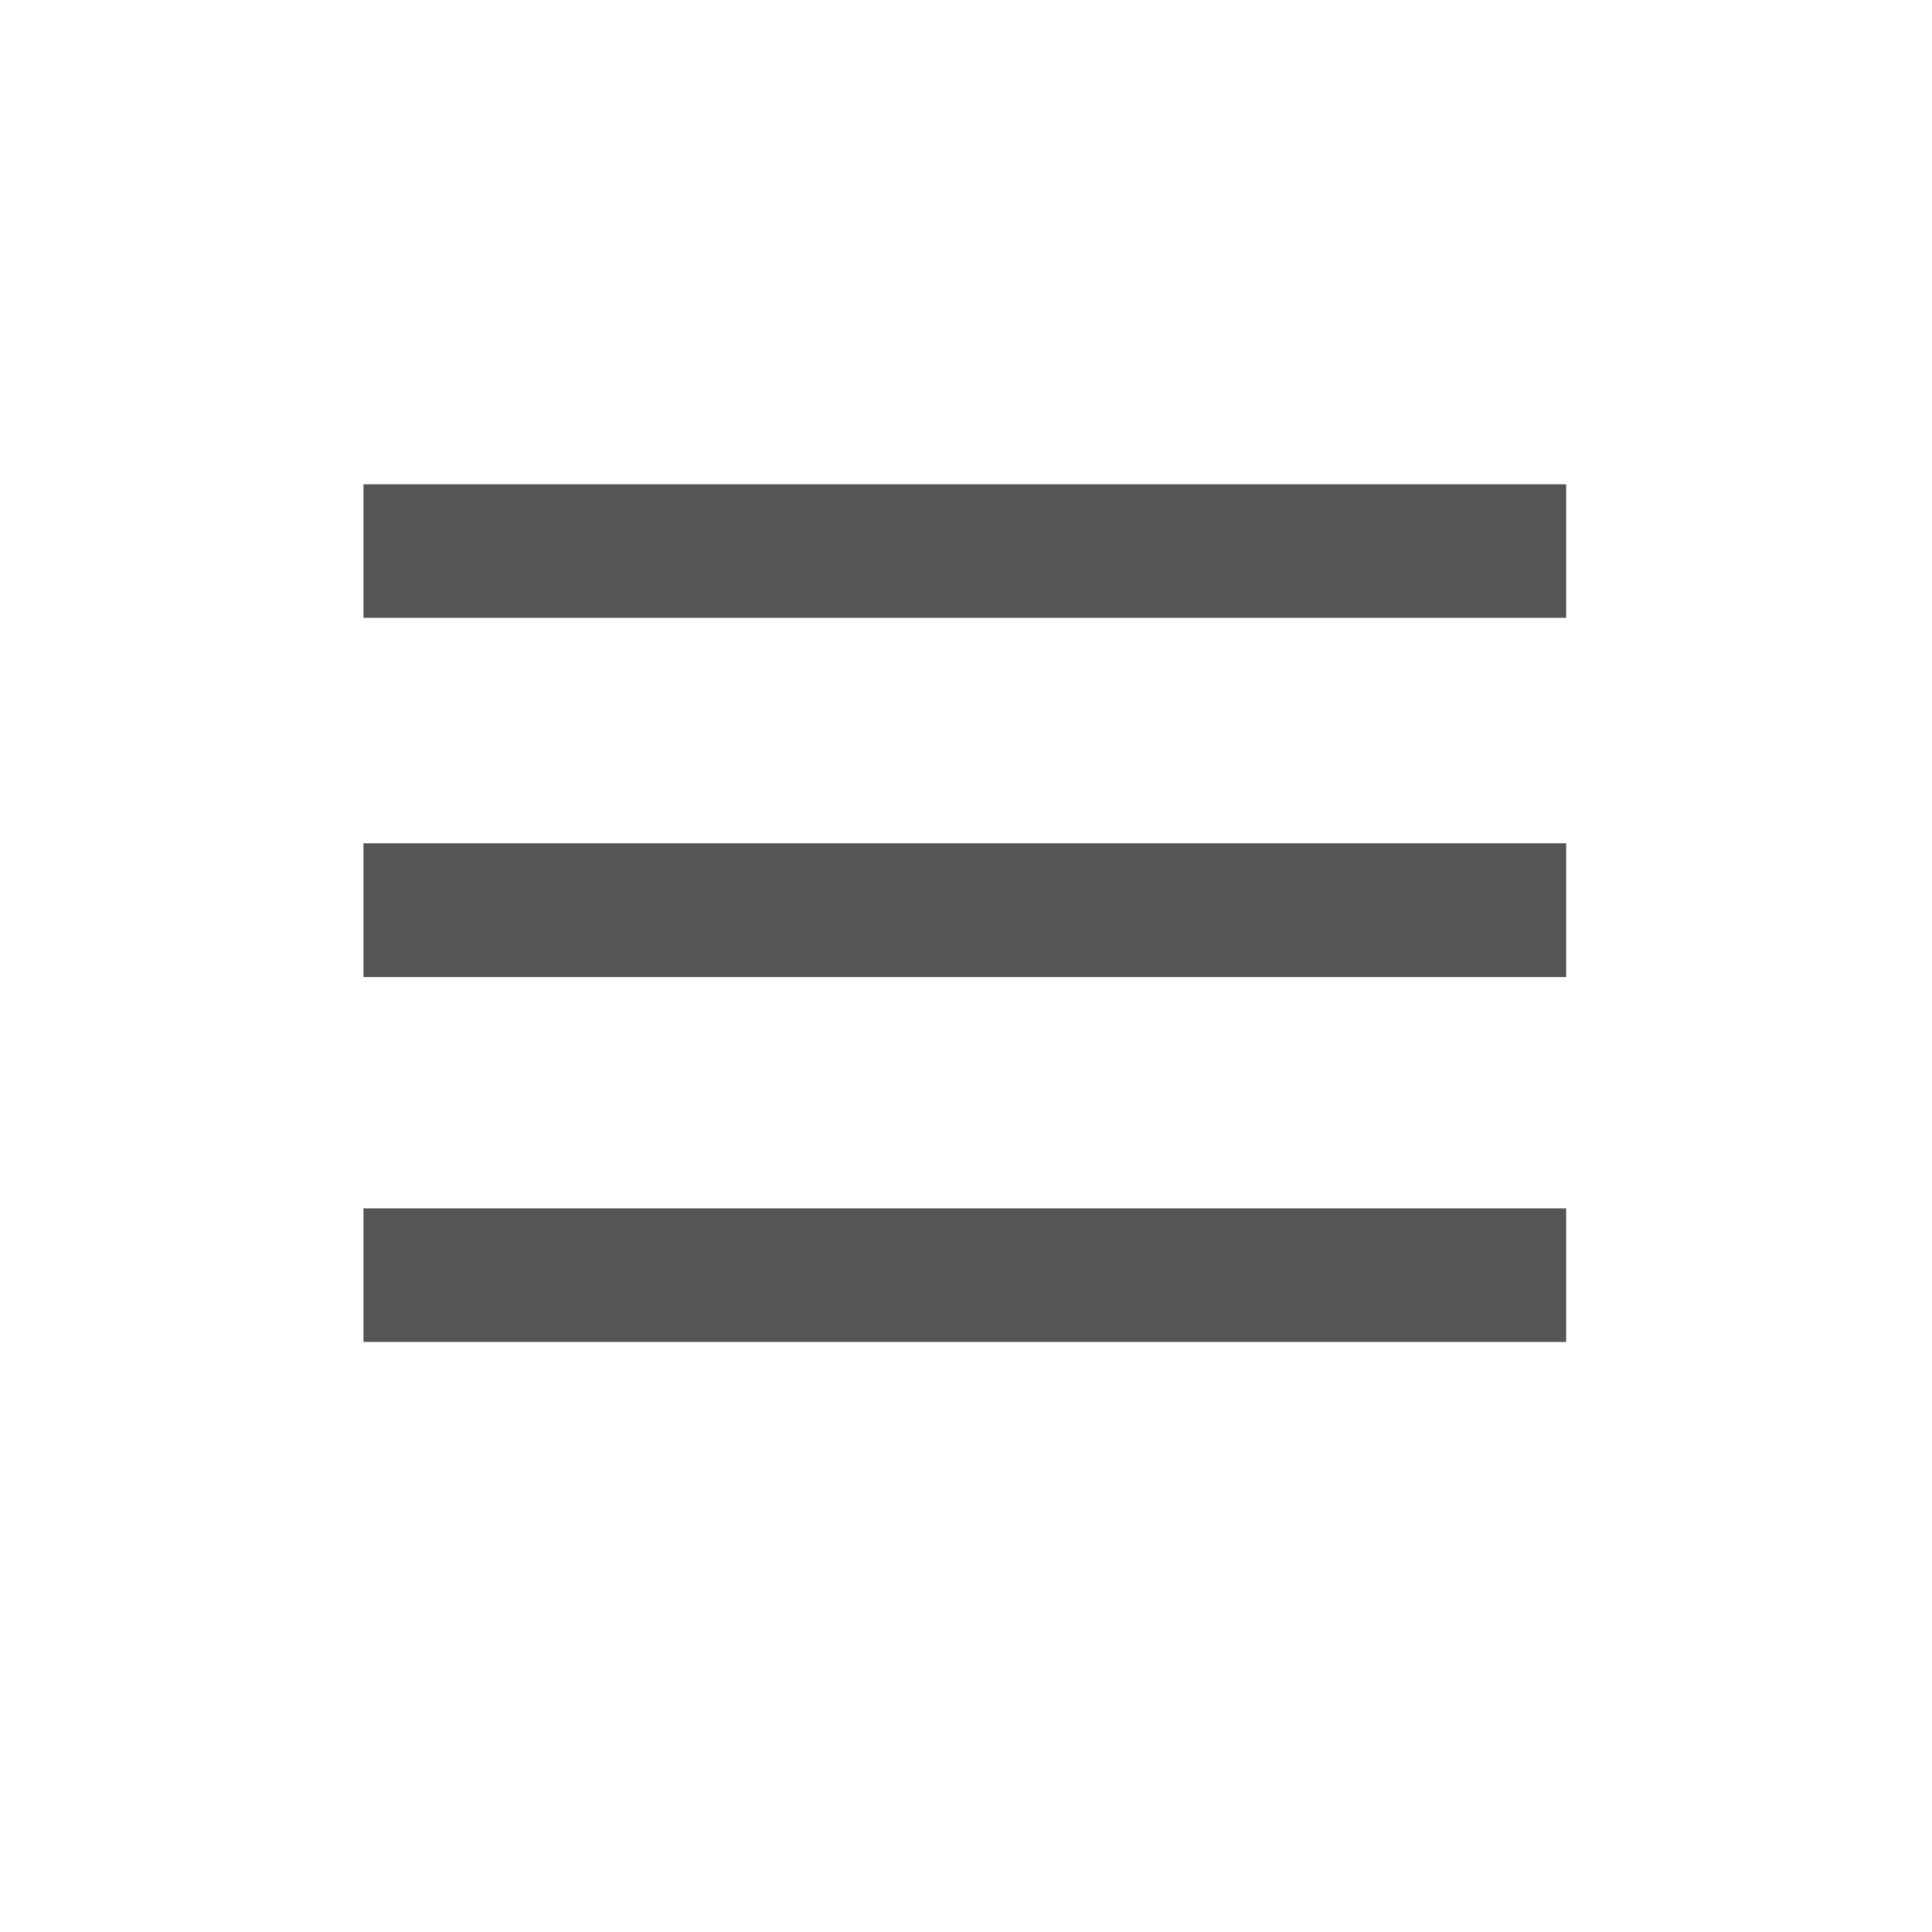
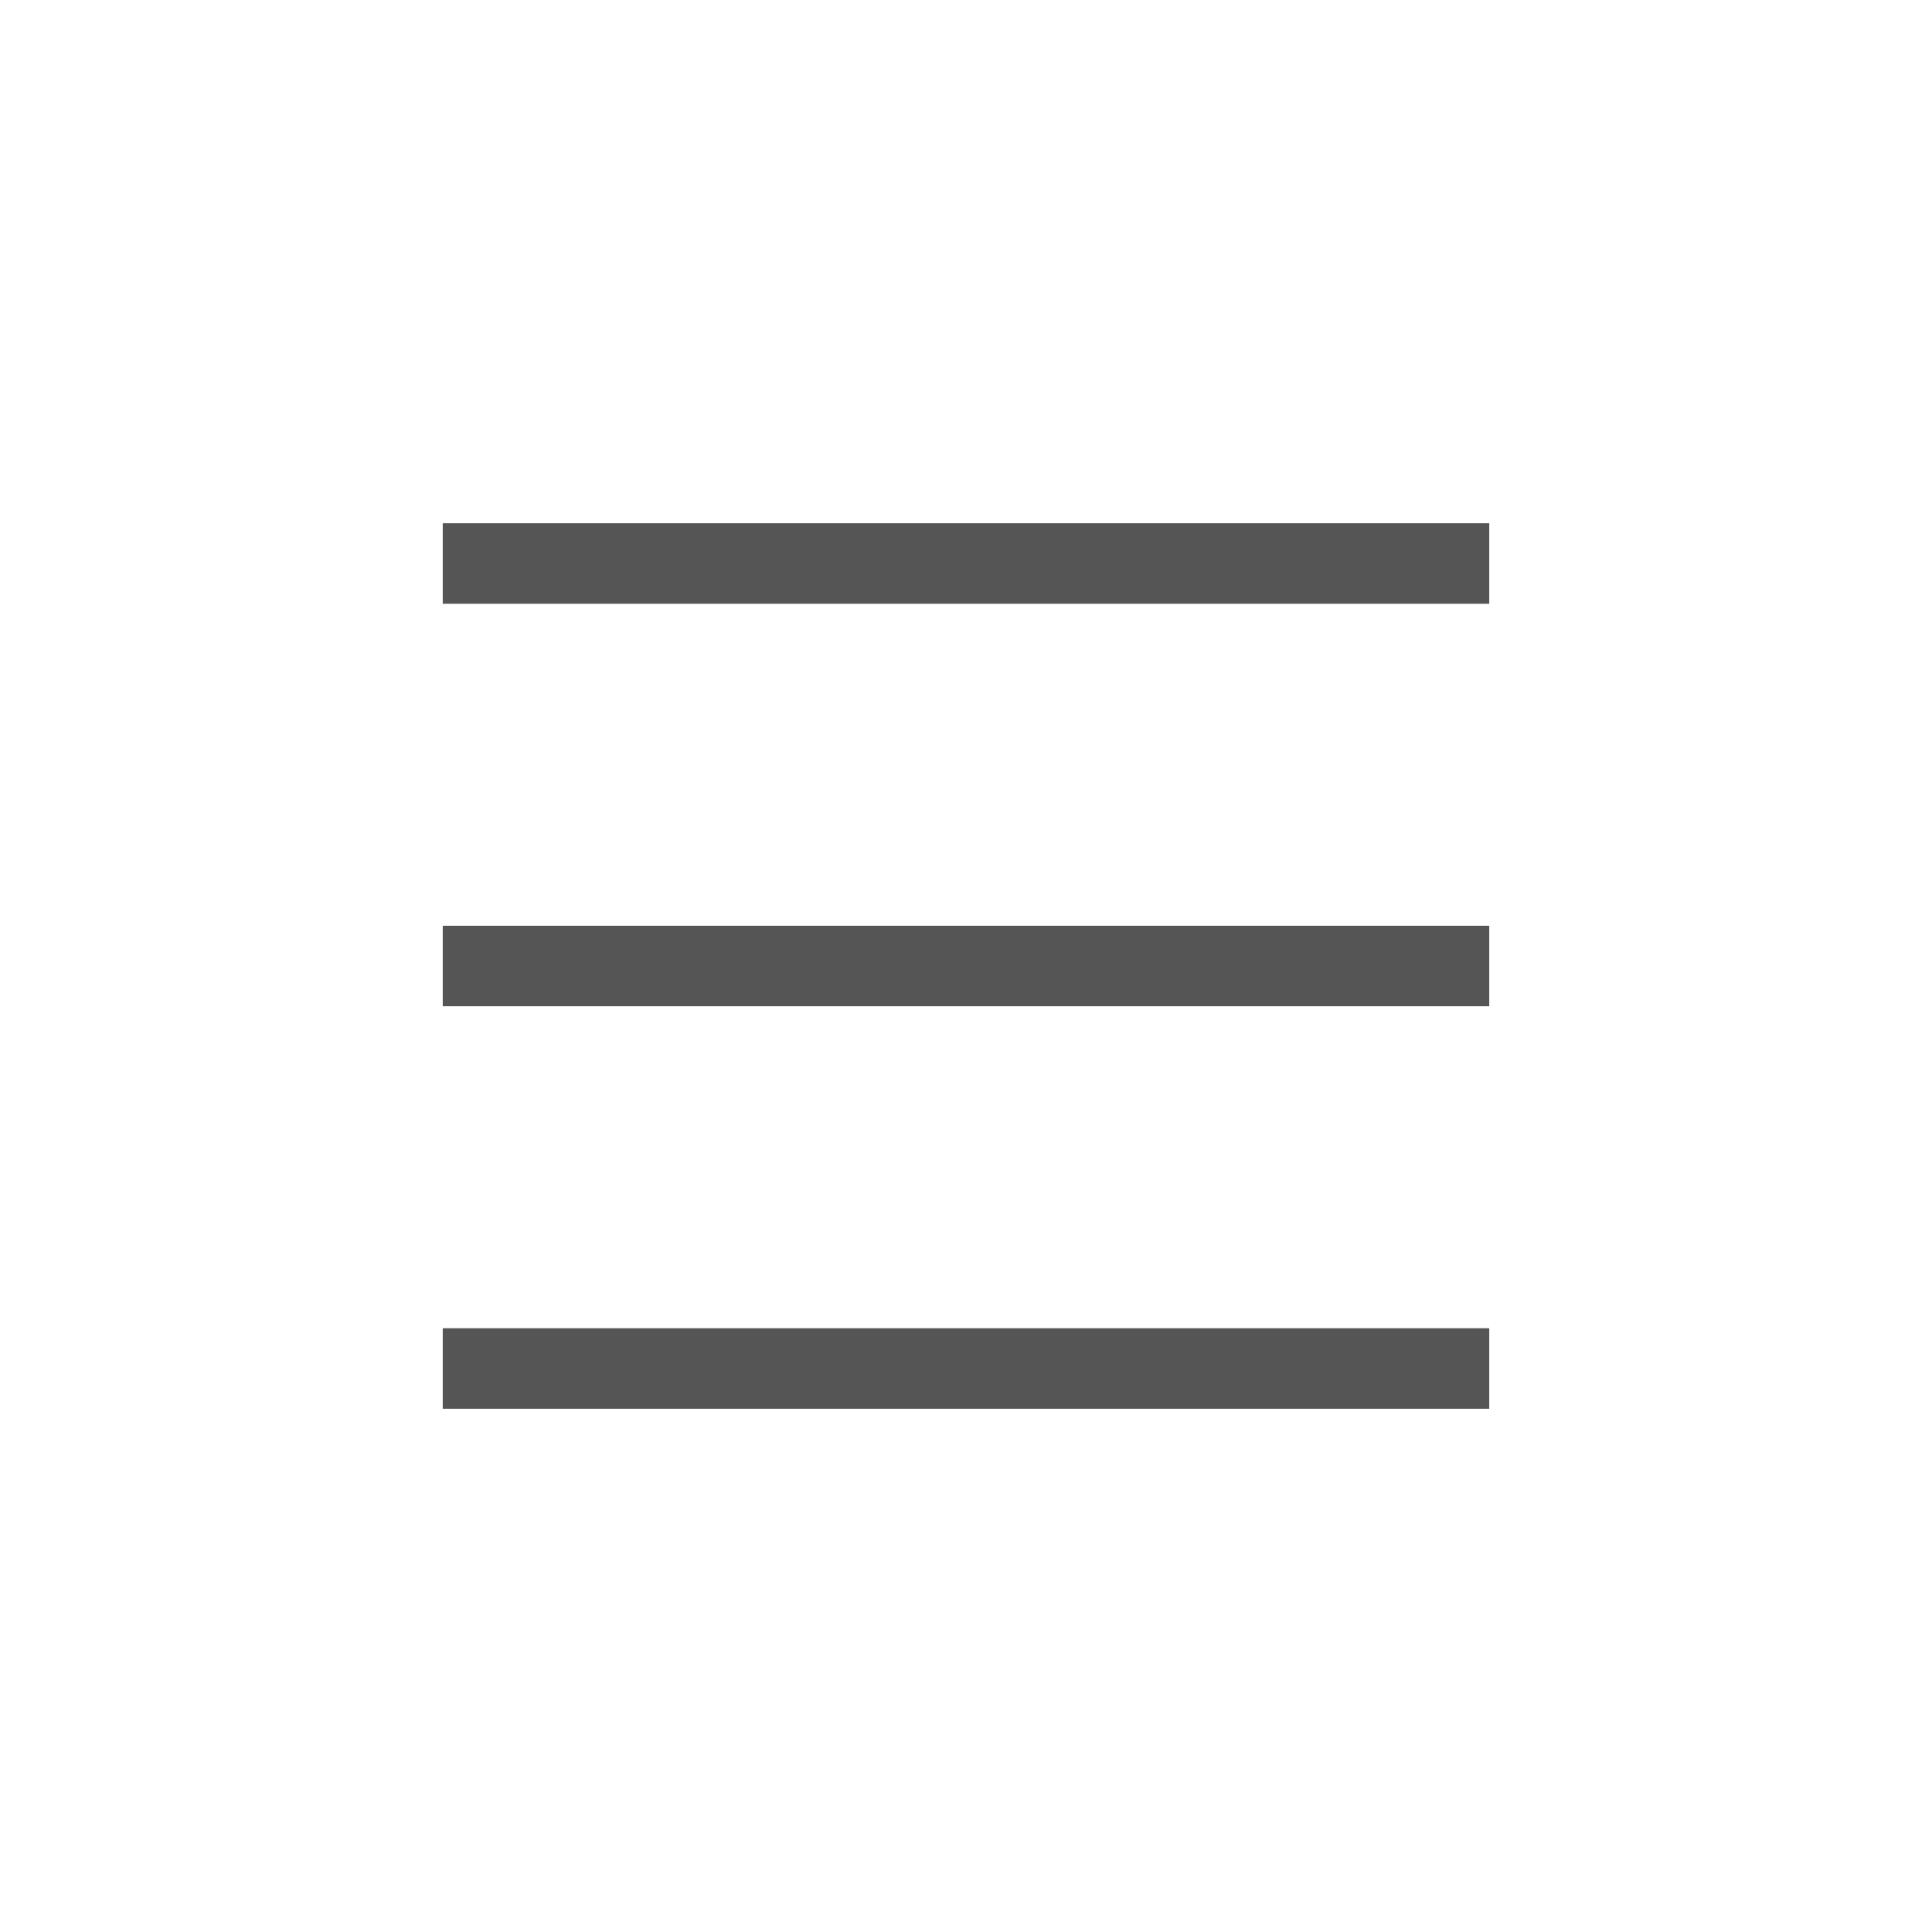
- <svg xmlns="http://www.w3.org/2000/svg" t="1557917578197" class="icon" style="" viewBox="0 0 1024 1024" version="1.1" p-id="6413" width="16" height="16">
-   <defs>
-     <style type="text/css" />
-   </defs>
-   <path d="M192.662 640.429l637.43 0 0 70.827-637.43 0 0-70.827Z" p-id="6414" fill="#555555" />
-   <path d="M192.662 446.993l637.43 0 0 70.825-637.43 0 0-70.825Z" p-id="6415" fill="#555555" />
-   <path d="M192.662 256.658l637.43 0 0 70.825-637.43 0 0-70.825Z" p-id="6416" fill="#555555" />
+ <svg xmlns="http://www.w3.org/2000/svg" role="img" width="48px" height="48px" viewBox="0 0 24 24" aria-labelledby="hamburgerIconTitle" stroke="#555555" stroke-width="1" stroke-linecap="square" stroke-linejoin="miter" fill="none" color="#555555">
+   <path d="M6 7L18 7M6 12L18 12M6 17L18 17" />
</svg>
